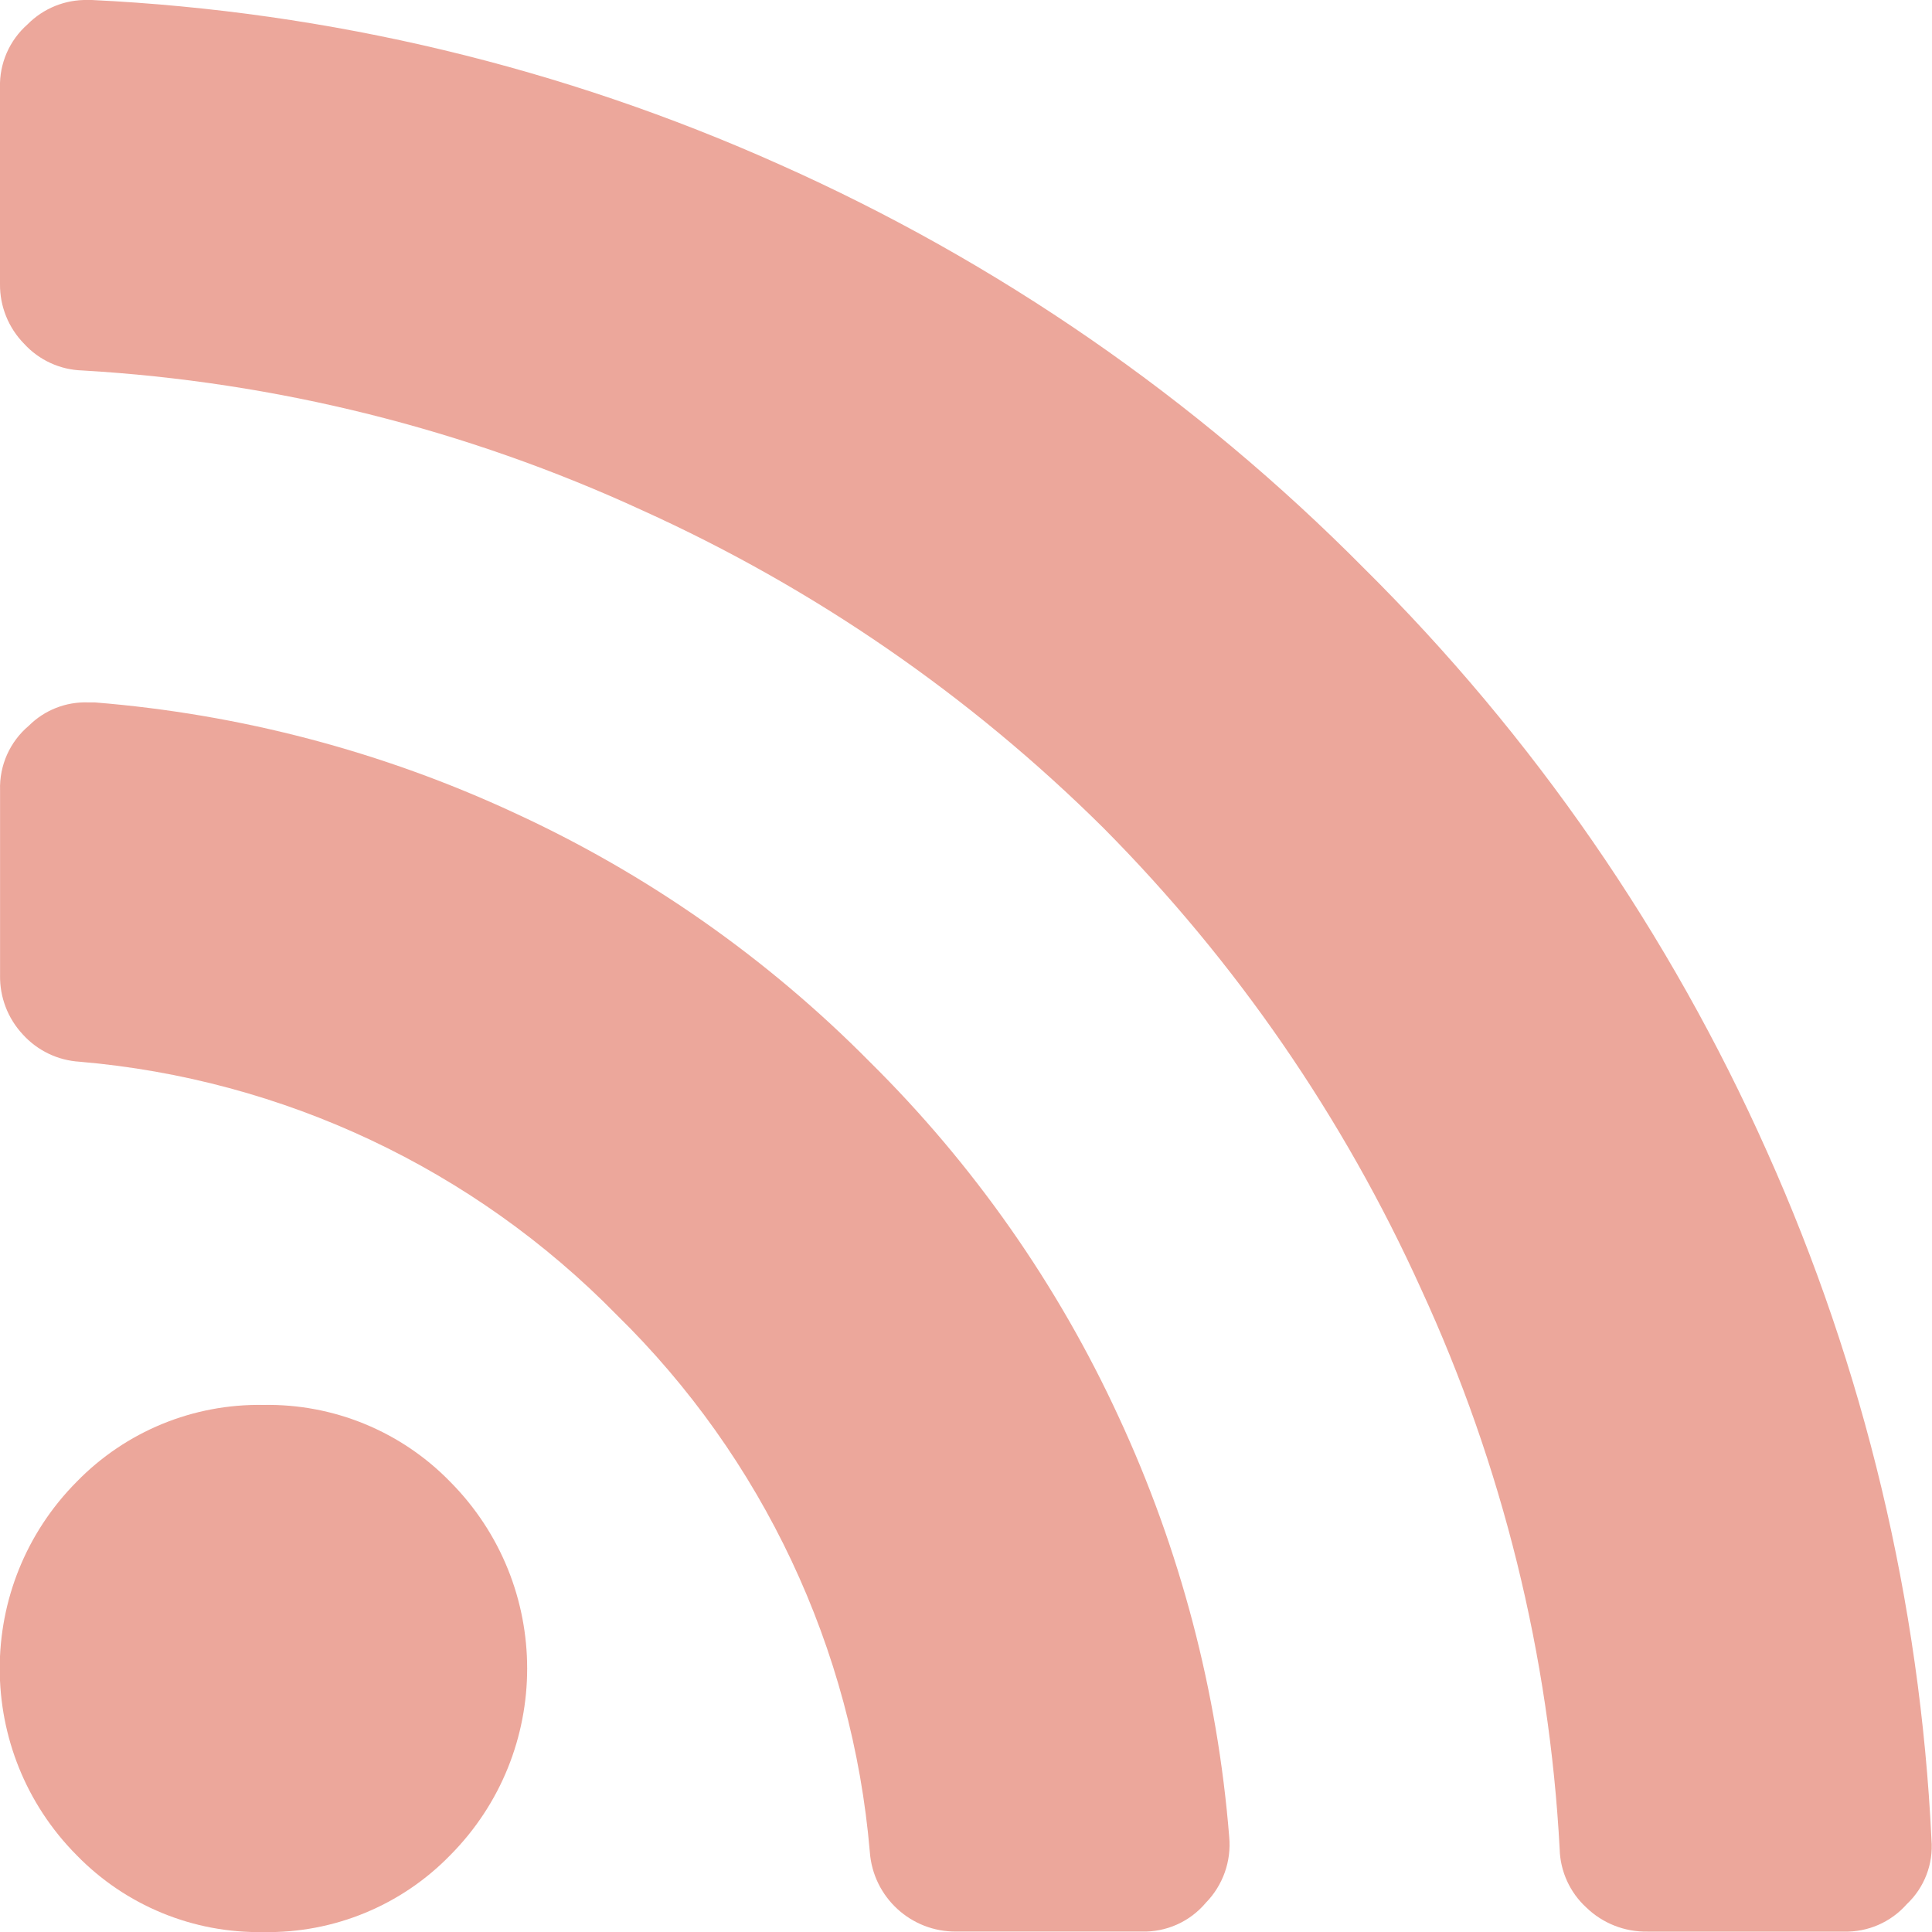
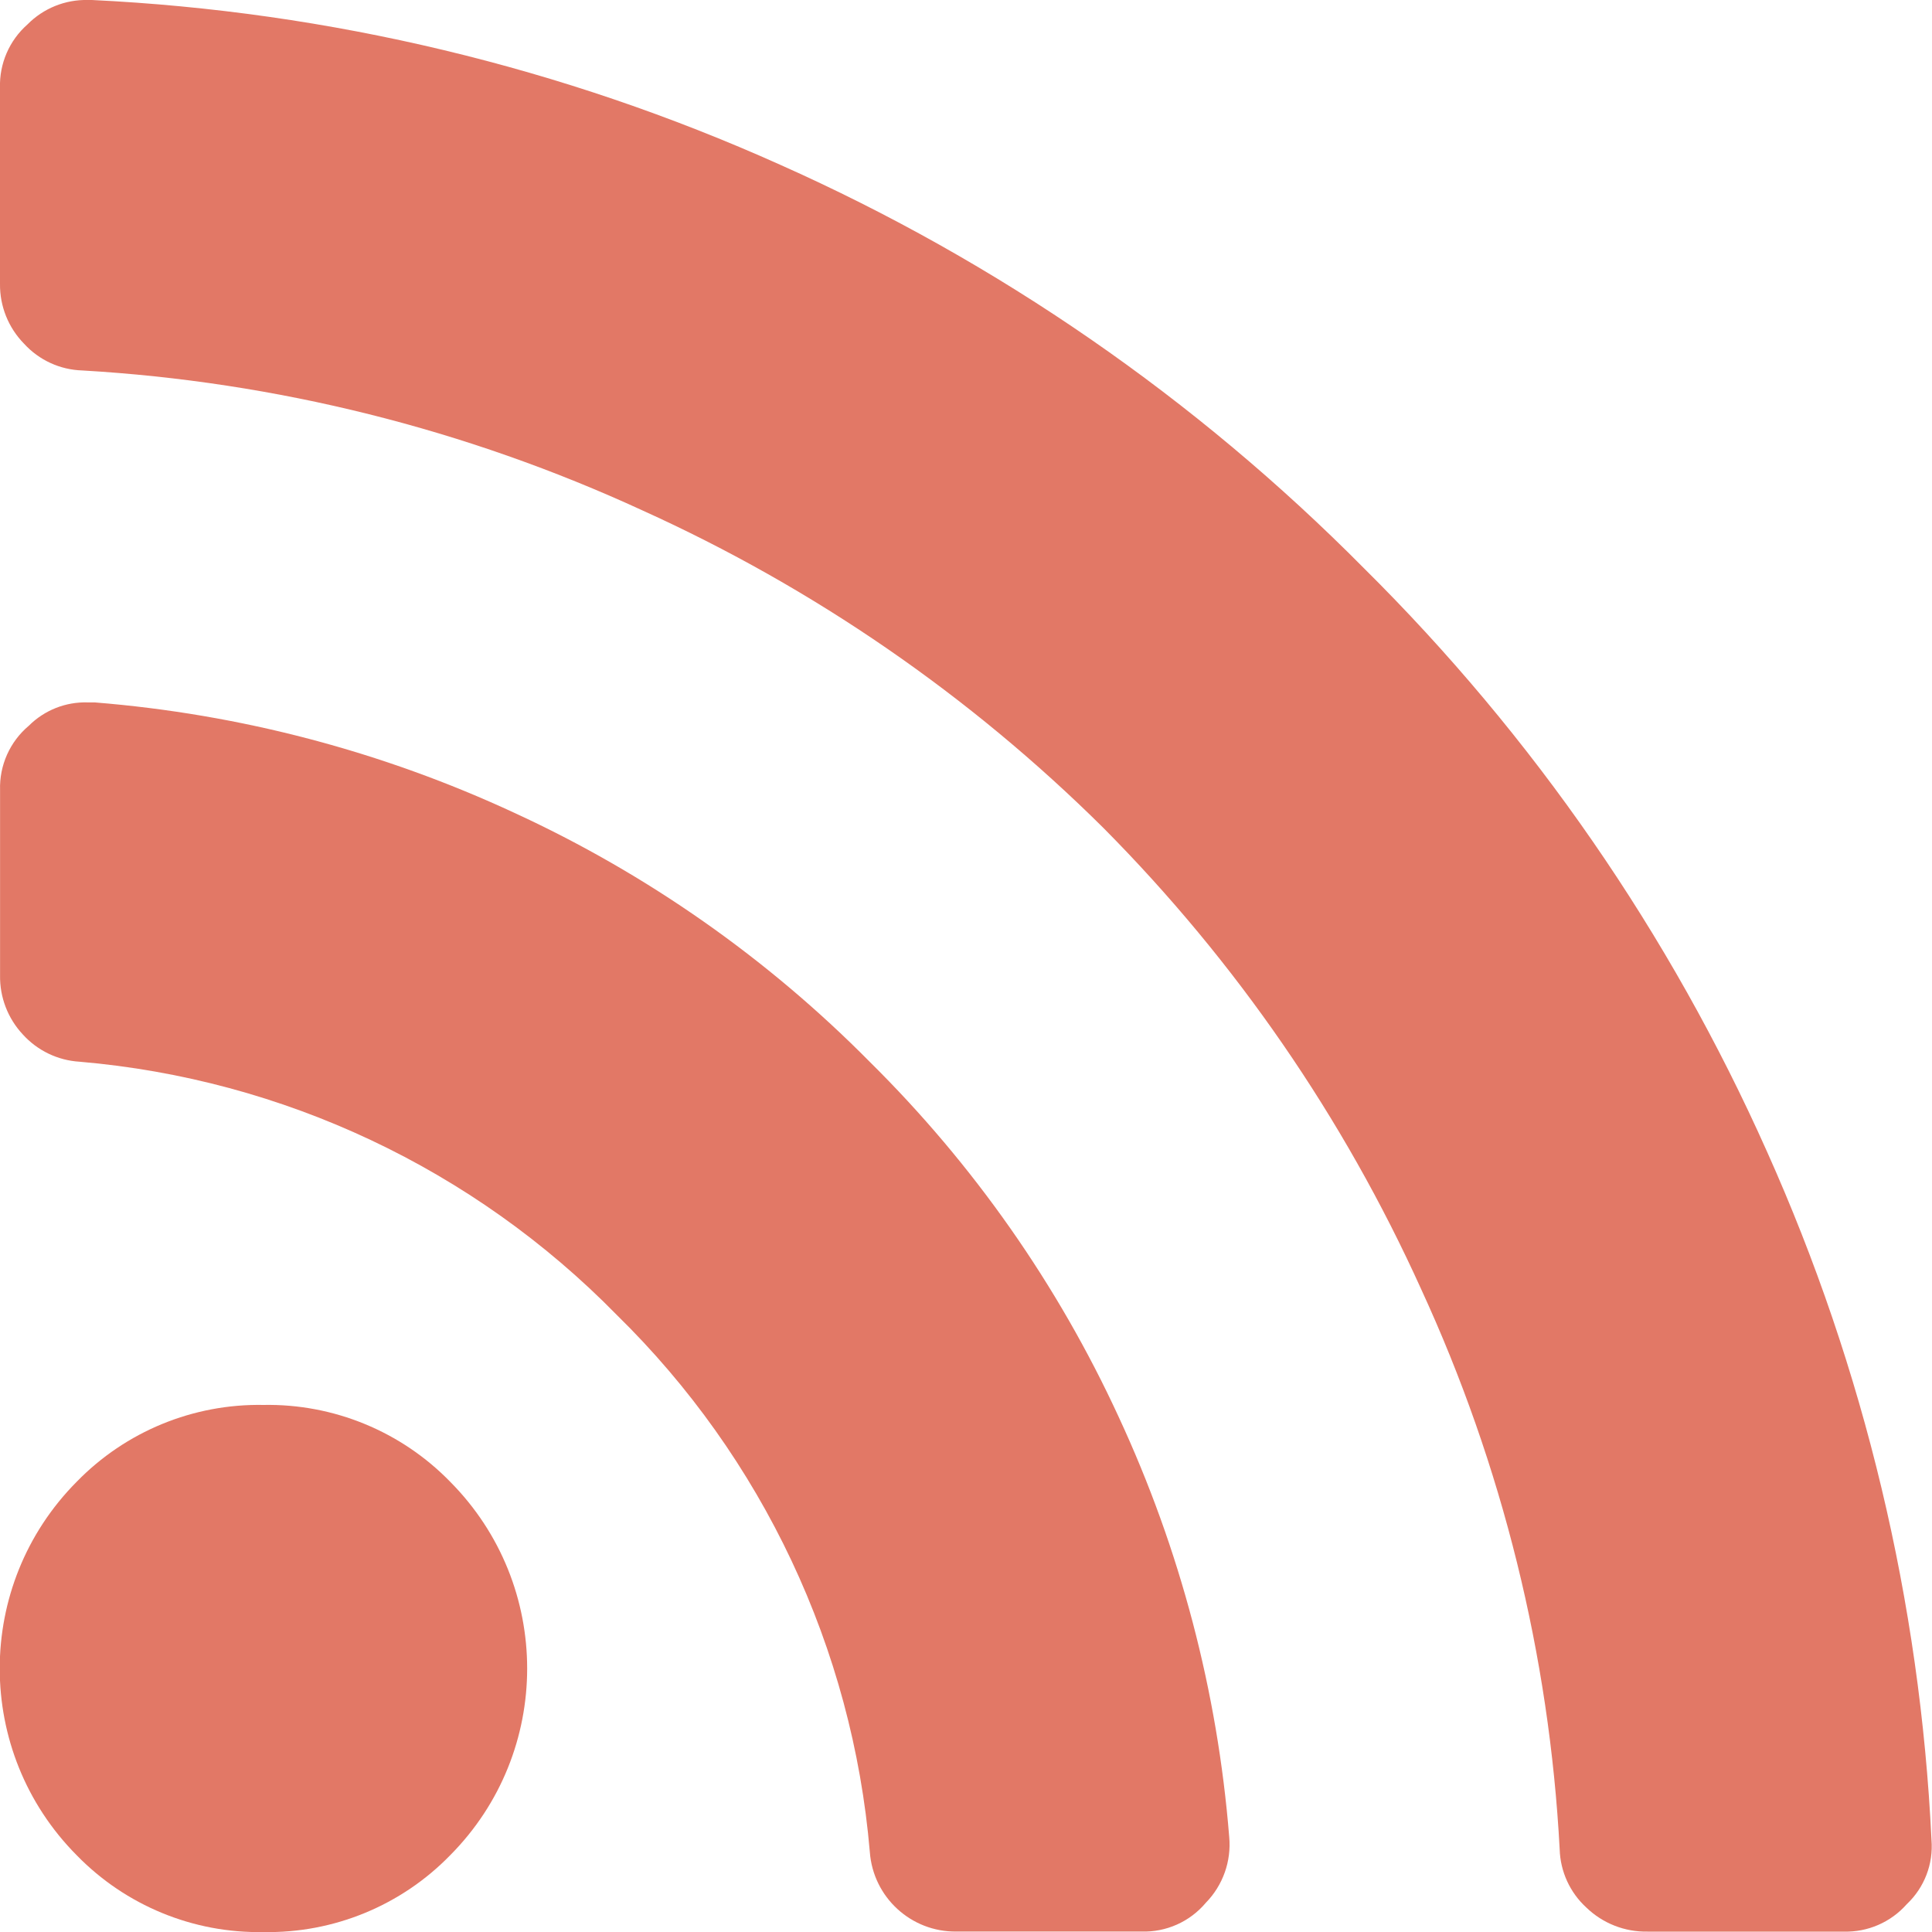
<svg xmlns="http://www.w3.org/2000/svg" width="30.003" height="30" viewBox="0 0 30.003 30">
-   <g opacity="0.653">
+   <g opacity="1">
    <path d="M4.091,292.382a3.946,3.946,0,0,0-2.9,1.193,4.116,4.116,0,0,0,0,5.8,3.947,3.947,0,0,0,2.9,1.193,3.946,3.946,0,0,0,2.9-1.193,4.115,4.115,0,0,0,0-5.8A3.945,3.945,0,0,0,4.091,292.382Z" transform="translate(0 -270.564)" fill="#e27866" />
    <path d="M13.508,151.783a18.838,18.838,0,0,0-5.518-3.867A19.1,19.1,0,0,0,1.47,146.2H1.364a1.241,1.241,0,0,0-.916.362,1.255,1.255,0,0,0-.447,1v2.876a1.311,1.311,0,0,0,.351.916,1.294,1.294,0,0,0,.884.426,13.253,13.253,0,0,1,8.341,3.931,13.25,13.25,0,0,1,3.931,8.341,1.332,1.332,0,0,0,1.342,1.236h2.876a1.255,1.255,0,0,0,1-.447,1.292,1.292,0,0,0,.363-1.023,19.114,19.114,0,0,0-1.715-6.519A18.84,18.84,0,0,0,13.508,151.783Z" transform="translate(0 -135.292)" fill="#e27866" />
    <path d="M27.442,17.907a29.871,29.871,0,0,0-6.264-9.066,29.868,29.868,0,0,0-9.066-6.264A29.567,29.567,0,0,0,1.427.02H1.364A1.275,1.275,0,0,0,.426.4,1.26,1.26,0,0,0,0,1.384V4.43a1.305,1.305,0,0,0,.373.927,1.275,1.275,0,0,0,.905.416,24.14,24.14,0,0,1,8.7,2.174,24.5,24.5,0,0,1,7.159,4.932,24.5,24.5,0,0,1,4.932,7.159,23.818,23.818,0,0,1,2.152,8.7,1.276,1.276,0,0,0,.415.906,1.333,1.333,0,0,0,.949.373h3.046a1.259,1.259,0,0,0,.98-.426,1.233,1.233,0,0,0,.384-1A29.564,29.564,0,0,0,27.442,17.907Z" transform="translate(0 -0.02)" fill="#e27866" />
  </g>
</svg>
